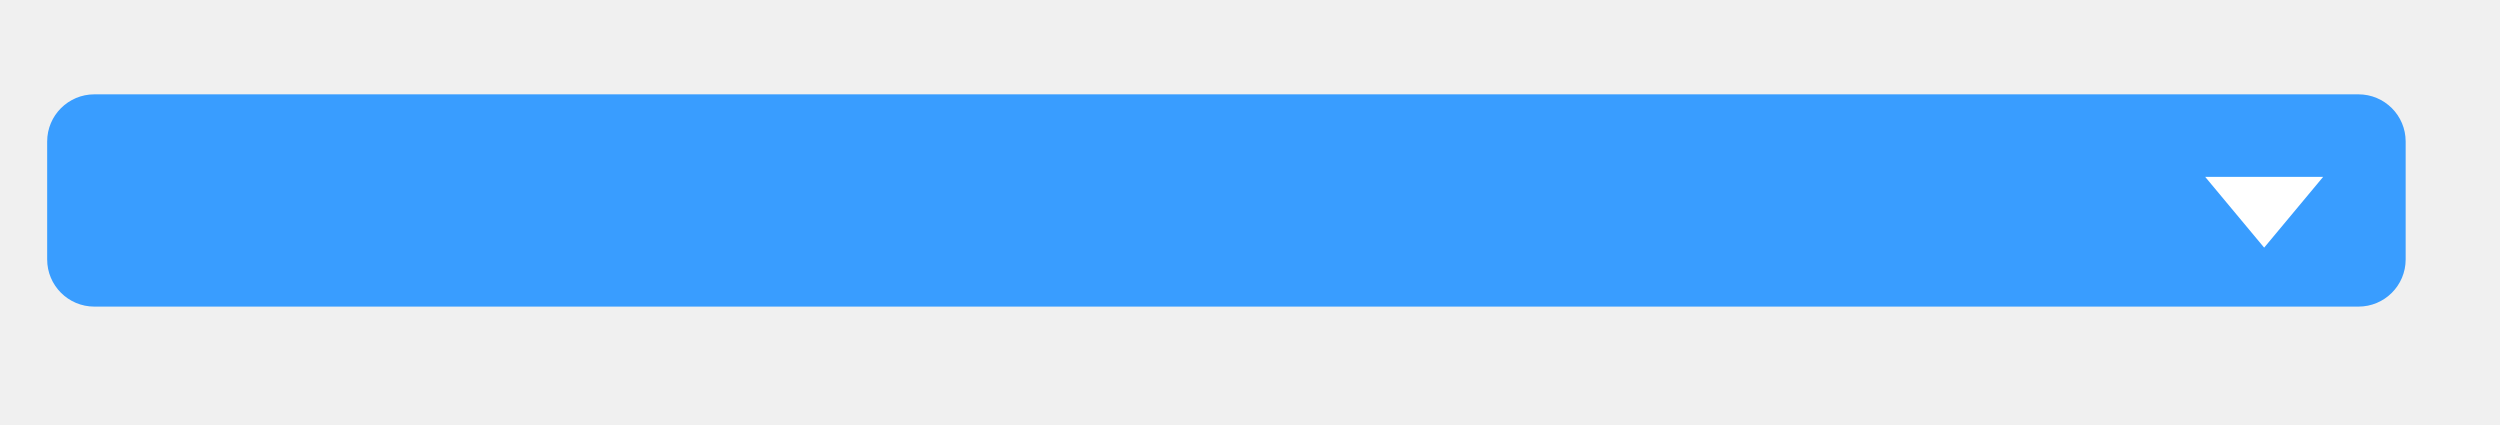
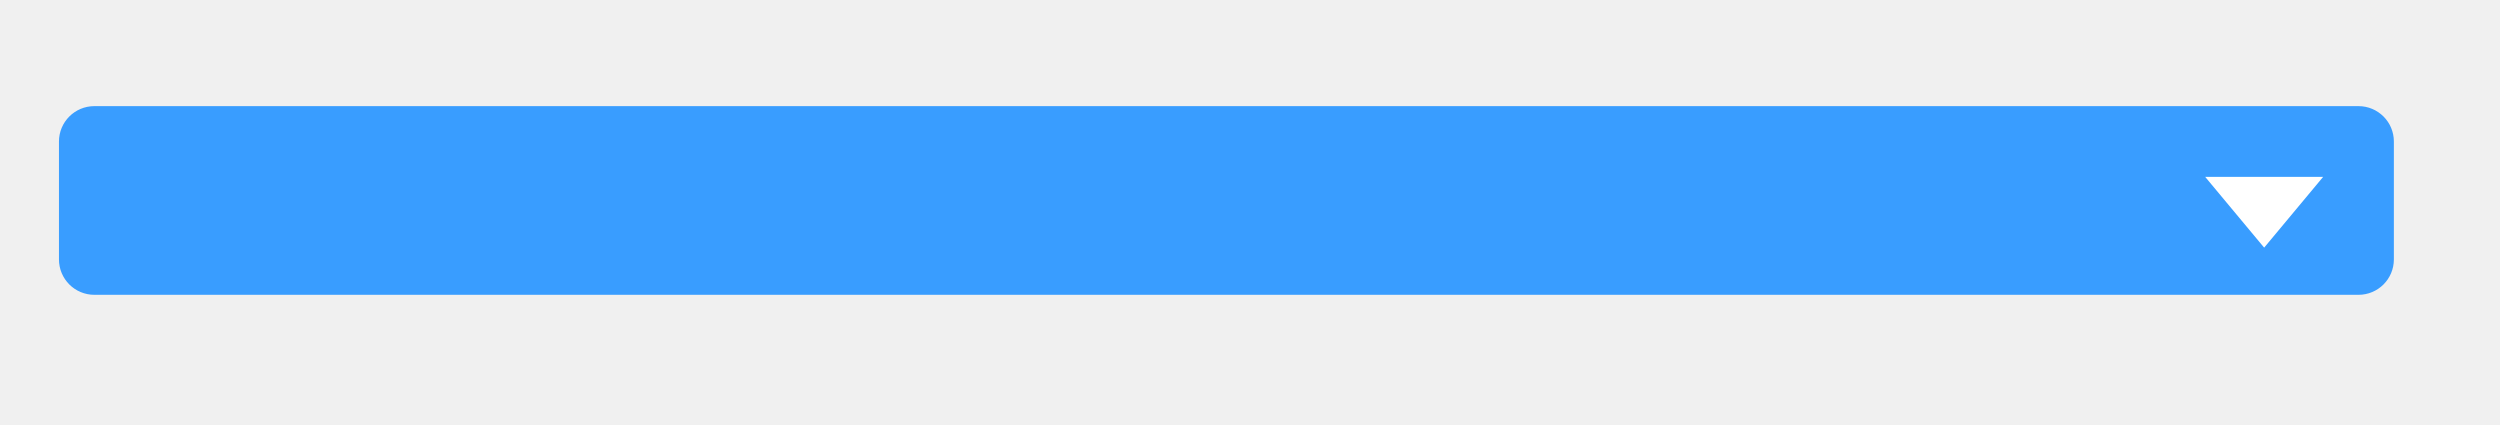
<svg xmlns="http://www.w3.org/2000/svg" width="106" height="18" viewBox="0 0 106 18" fill="none">
-   <path d="M3 6C3 5.448 3.448 5 4 5H100C100.552 5 101 5.448 101 6V11C101 11.552 100.552 12 100 12H4C3.448 12 3 11.552 3 11V6Z" fill="#399DFF" />
  <rect x="3" y="5" width="98" height="7" rx="1" fill="#399DFF" />
  <rect x="3" y="5" width="98" height="7" rx="1" stroke="#399DFF" />
-   <path d="M4 6H100V4H4V6ZM100 6V11H102V6H100ZM100 11H4V13H100V11ZM4 11V6H2V11H4ZM4 11H4H2C2 12.105 2.895 13 4 13V11ZM100 11V13C101.105 13 102 12.105 102 11H100ZM100 6H102C102 4.895 101.105 4 100 4V6ZM4 4C2.895 4 2 4.895 2 6H4V6V4Z" fill="#399DFF" />
  <path d="M96 10.5L93.5 7.5L98.5 7.5L96 10.5Z" fill="white" />
</svg>
